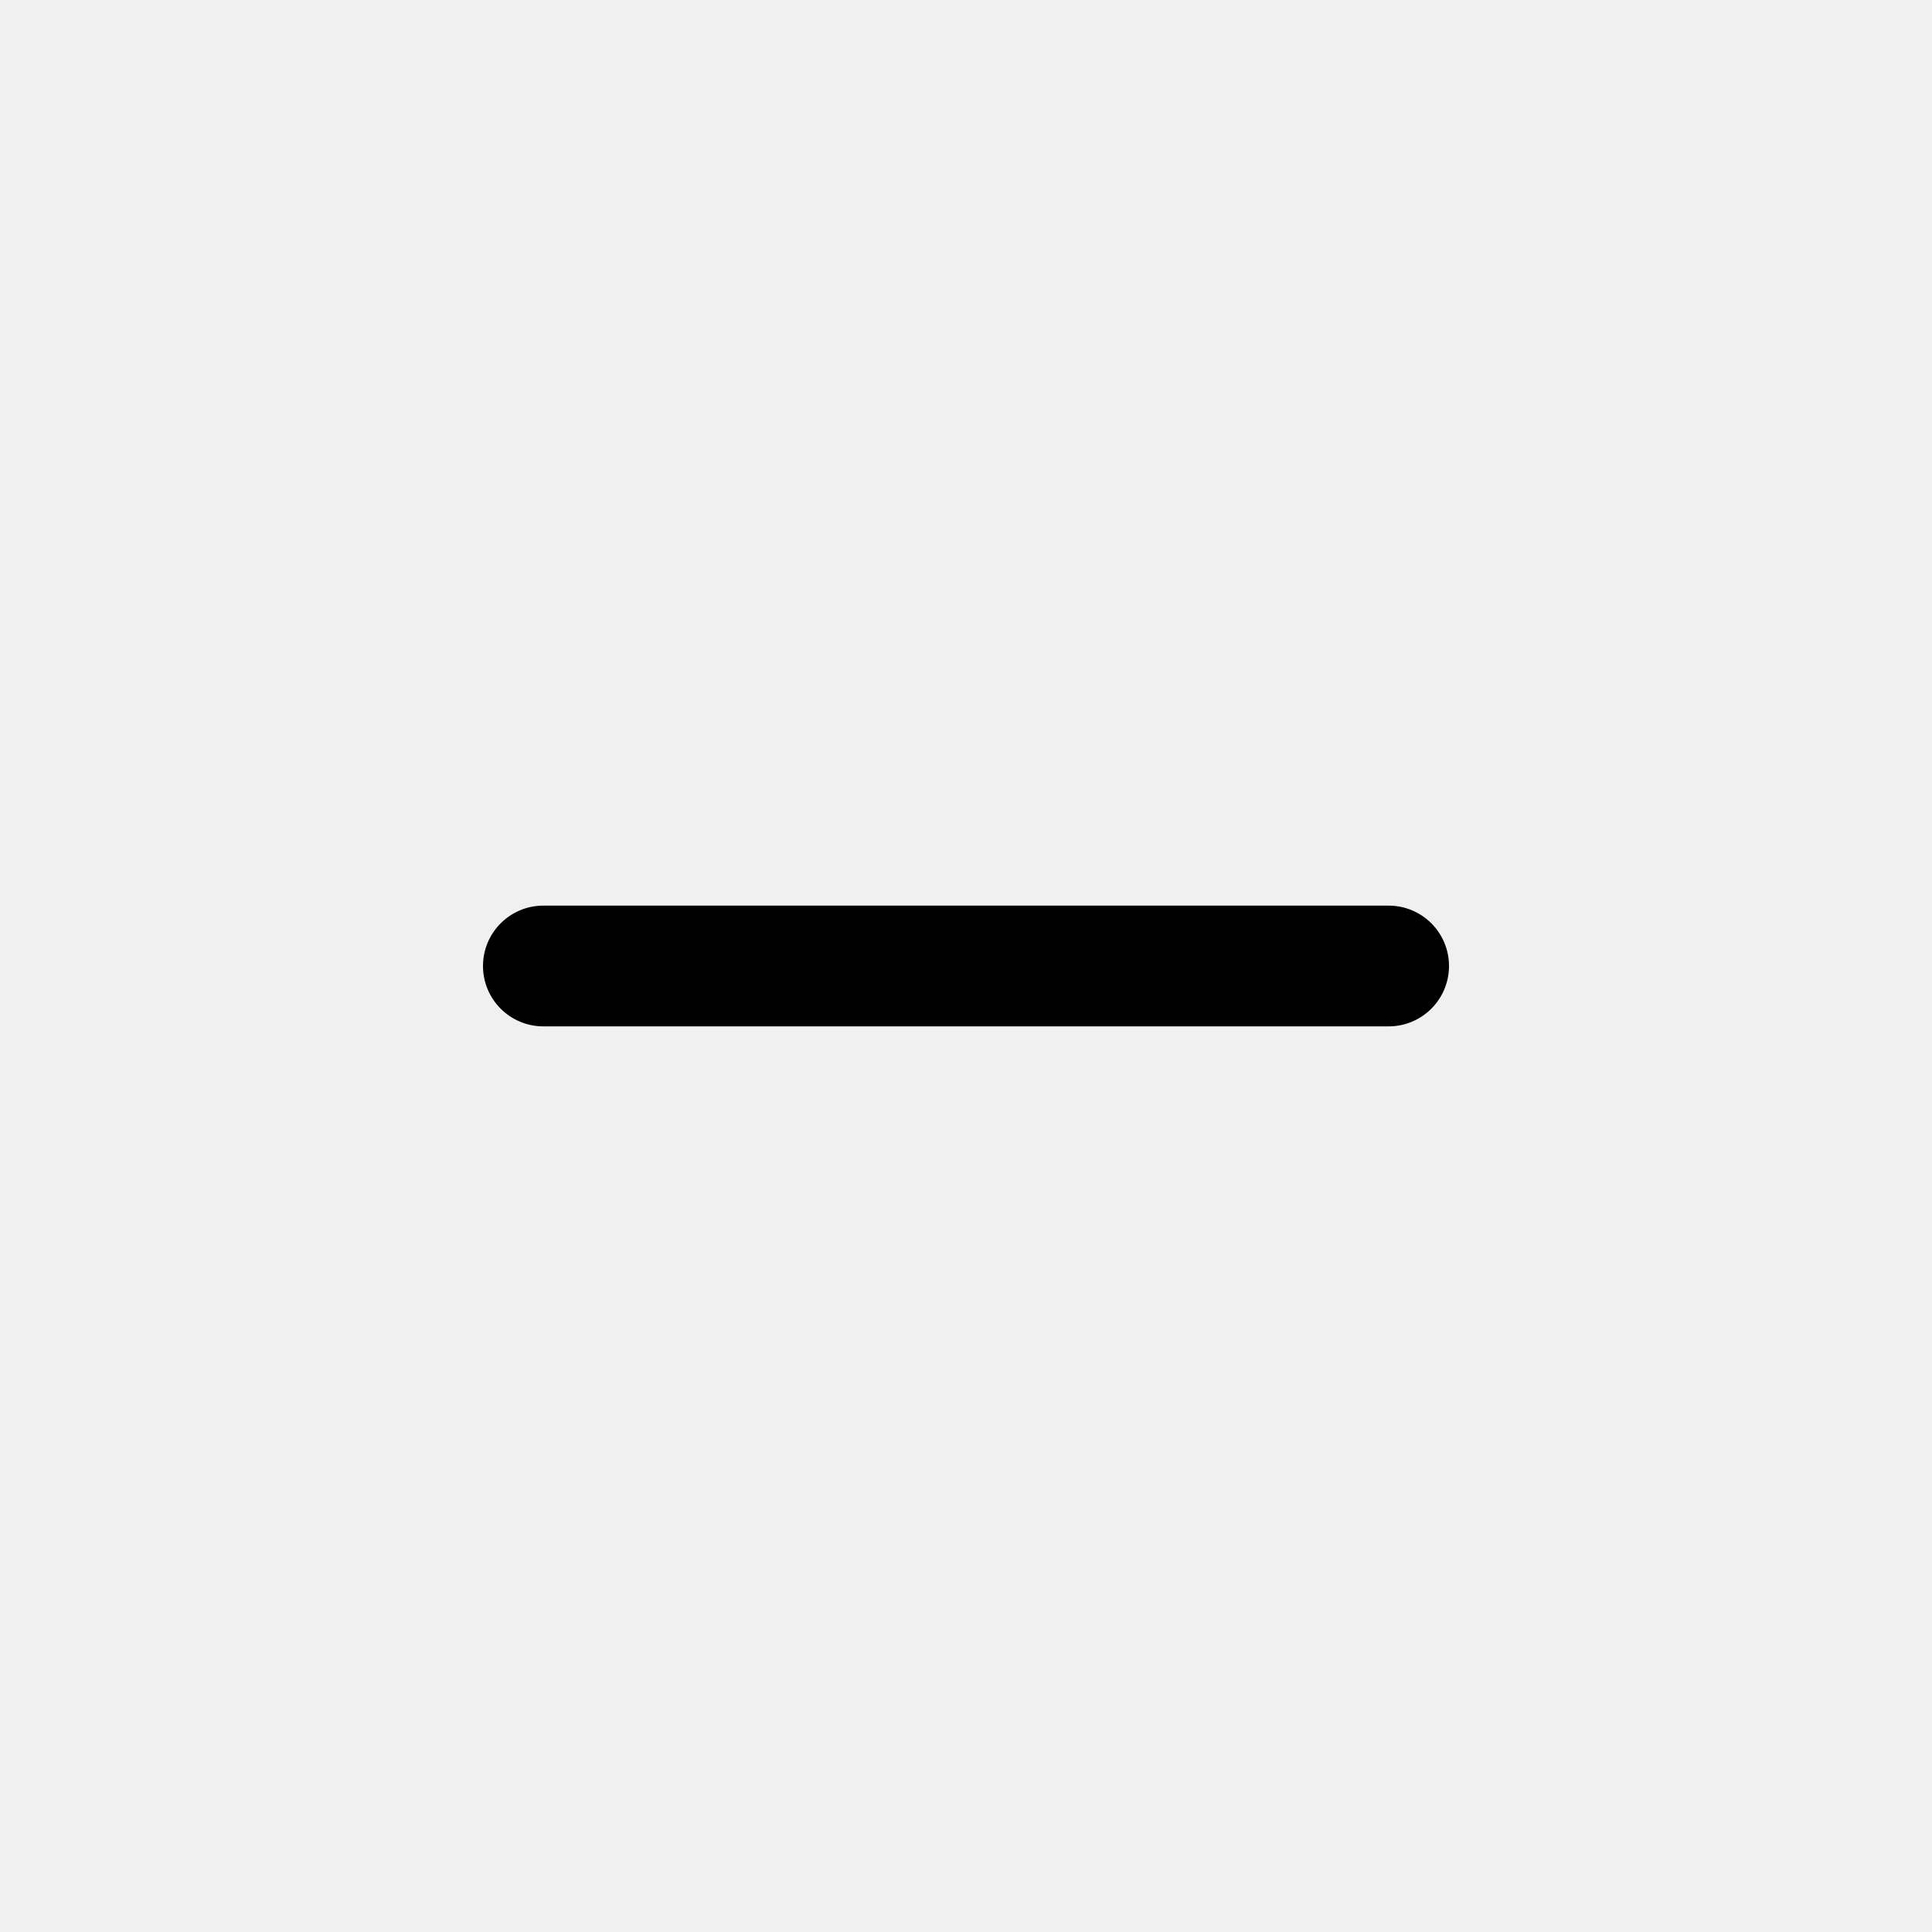
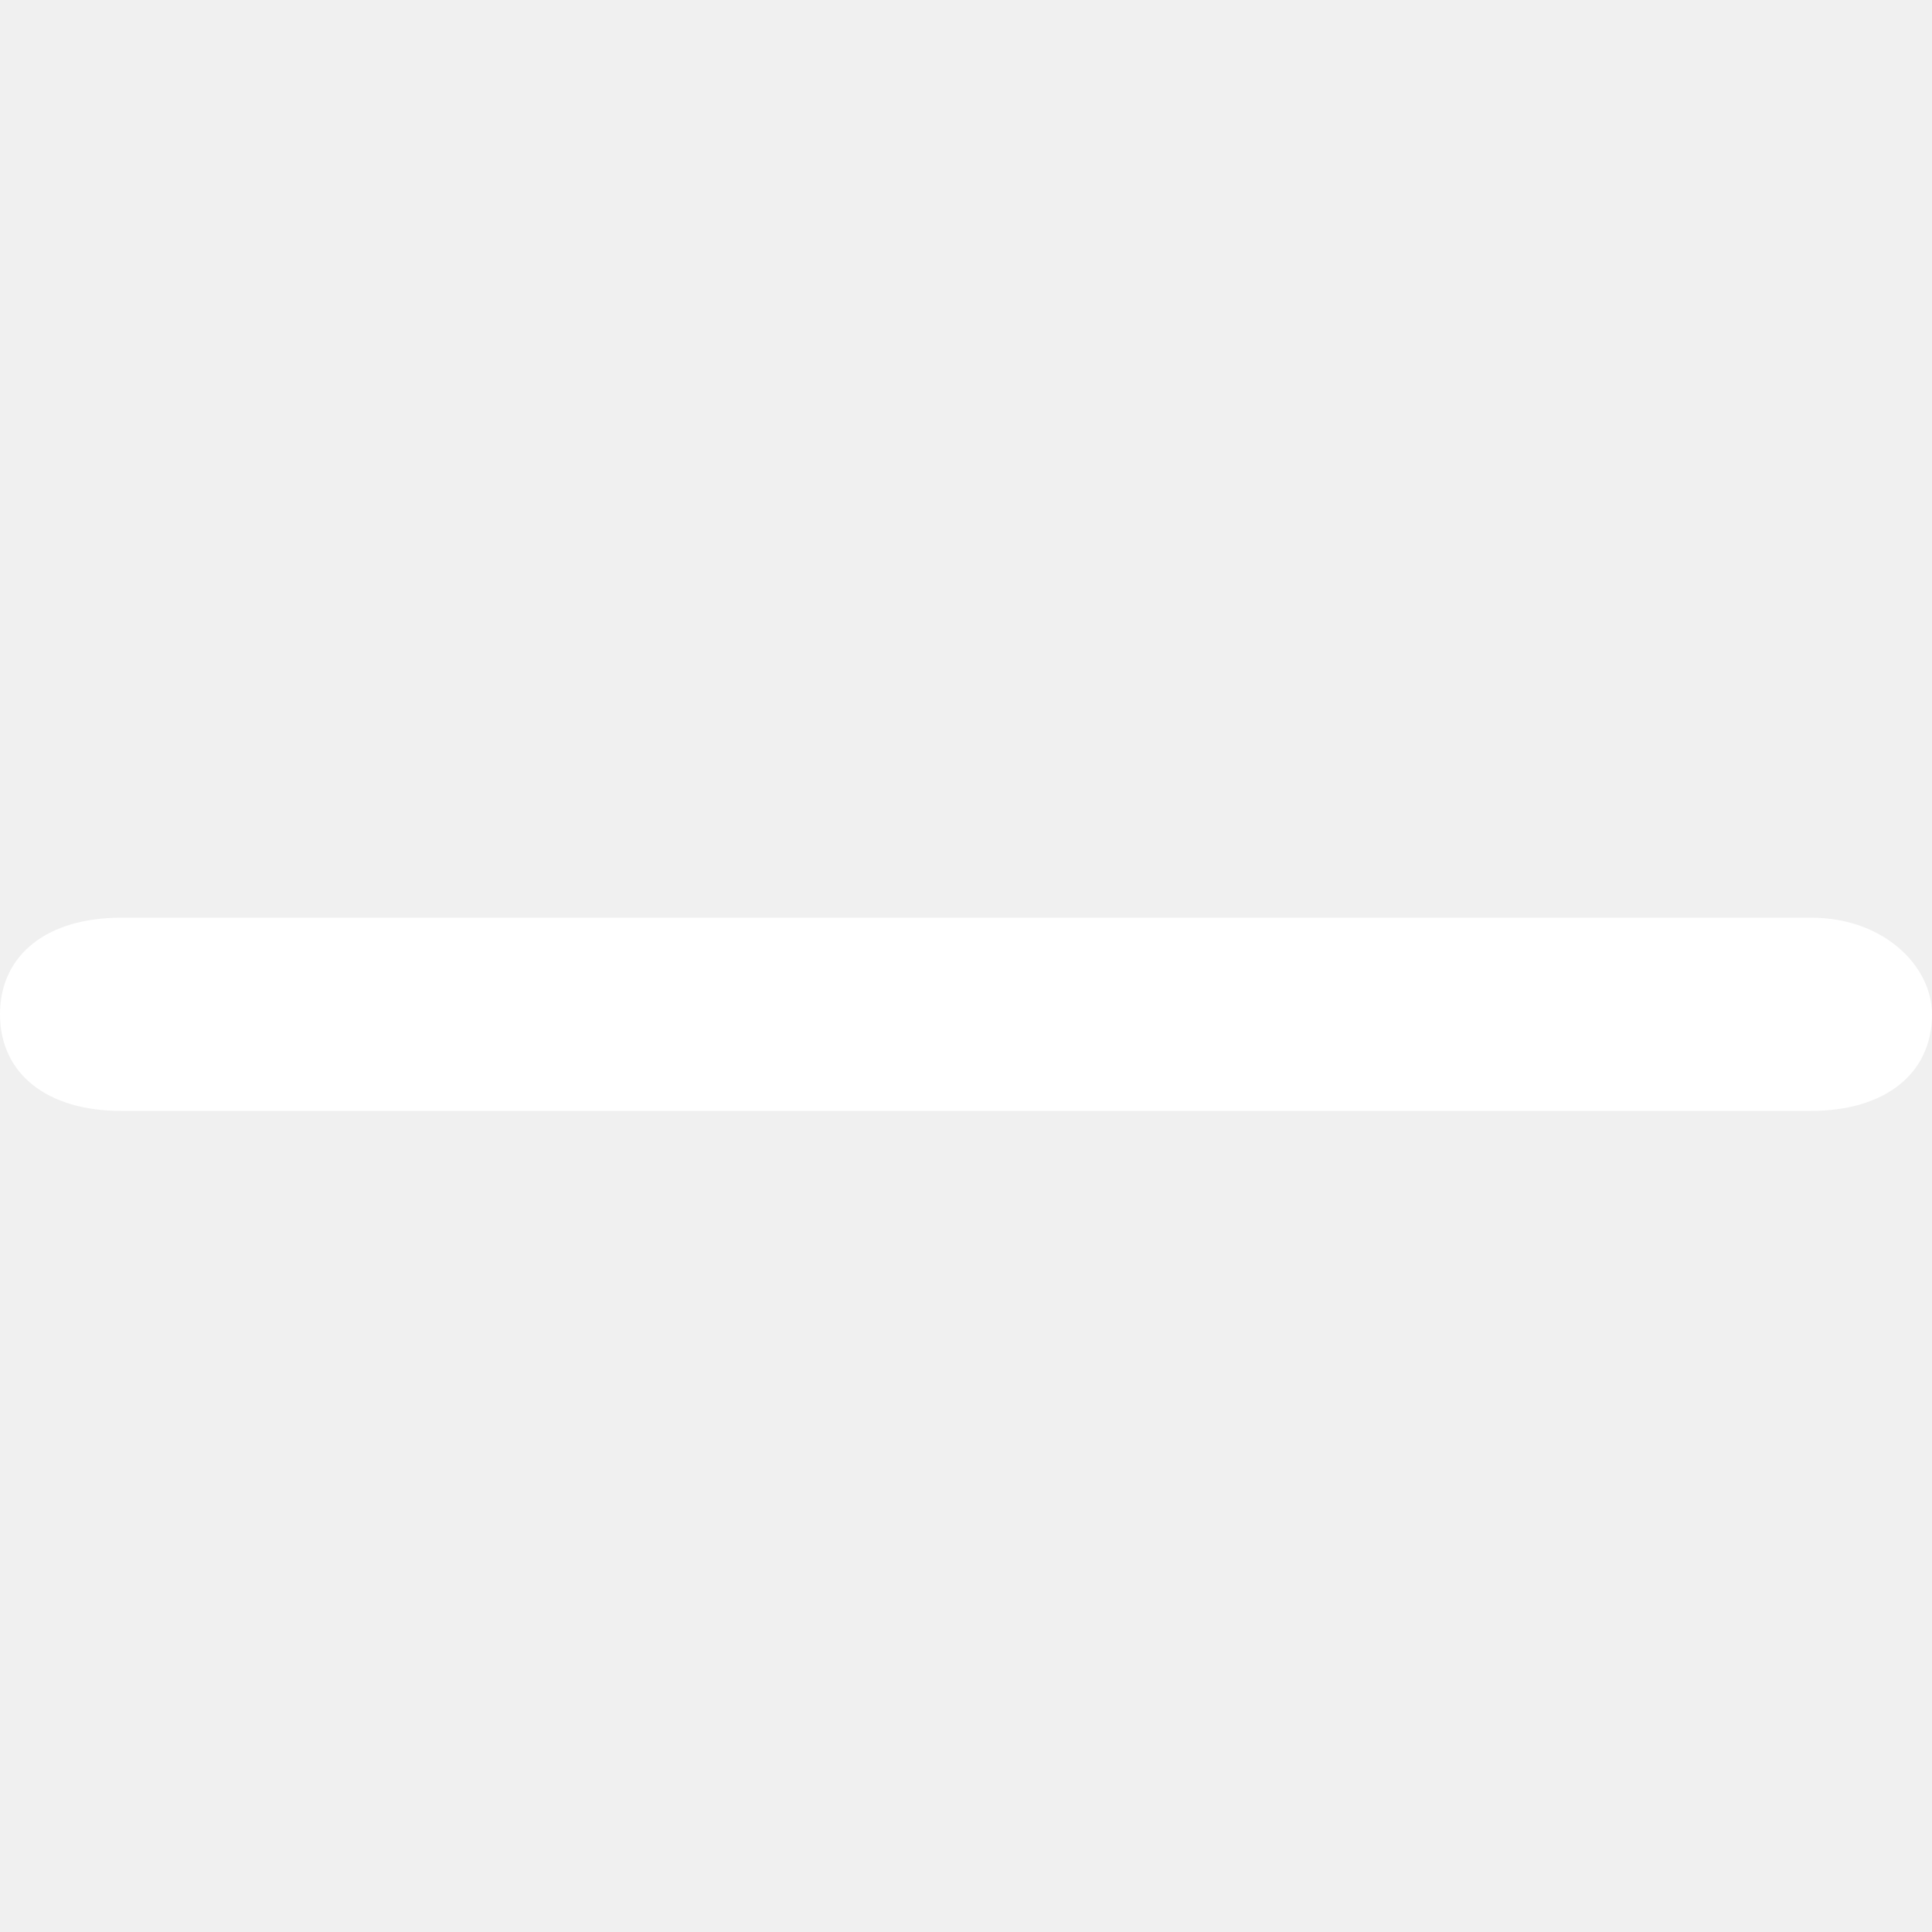
- <svg xmlns="http://www.w3.org/2000/svg" width="16" height="16" fill="currentColor" class="bi bi-dash" viewBox="0 0 16 16">
-   <path d="M4 8a.5.5 0 0 1 .5-.5h7a.5.5 0 0 1 0 1h-7A.5.5 0 0 1 4 8z" />
+ <svg xmlns="http://www.w3.org/2000/svg" version="1.1" id="Layer_1" x="0px" y="0px" viewBox="0 0 16 16" style="enable-background:new 0 0 16 16;" xml:space="preserve">
+   <style type="text/css">
+ 	.st0{fill:#FFFFFF;}
+ </style>
+   <path class="st0" d="M0,8.4c0-0.5,0.4-0.8,1-0.8h14c0.6,0,1,0.4,1,0.8c0,0.5-0.4,0.8-1,0.8H1C0.4,9.2,0,8.9,0,8.4z" />
</svg>
